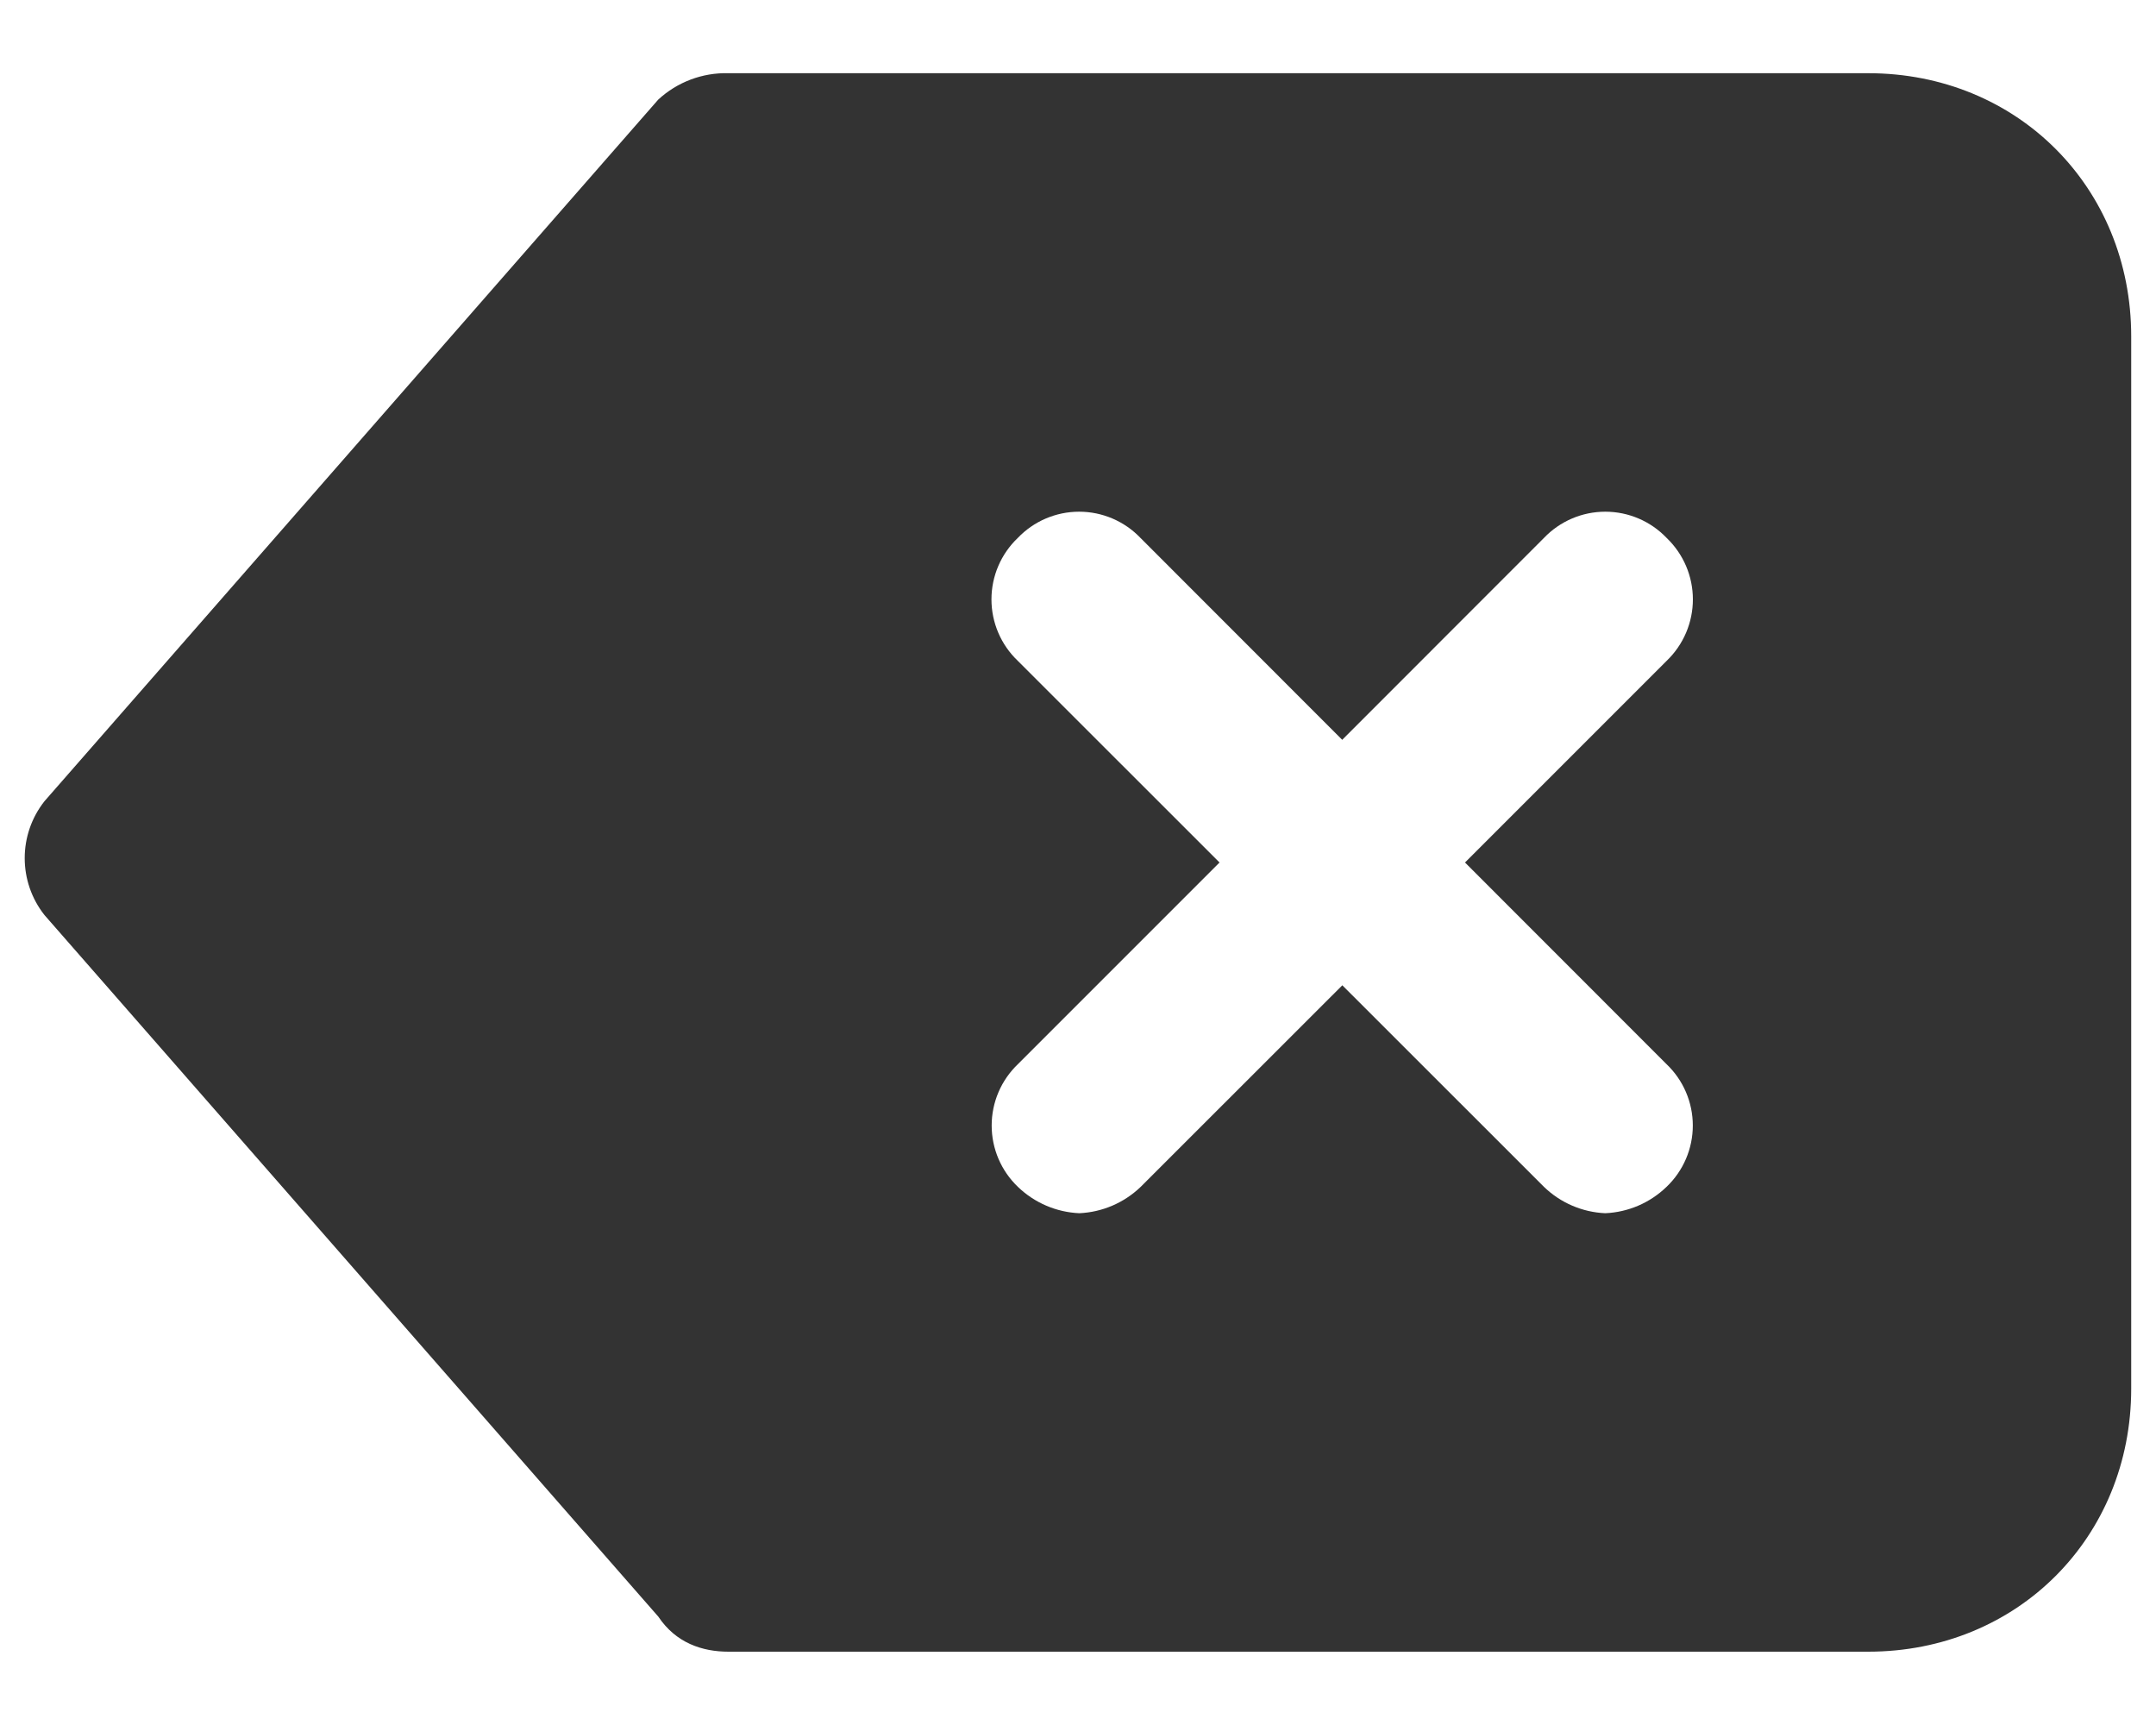
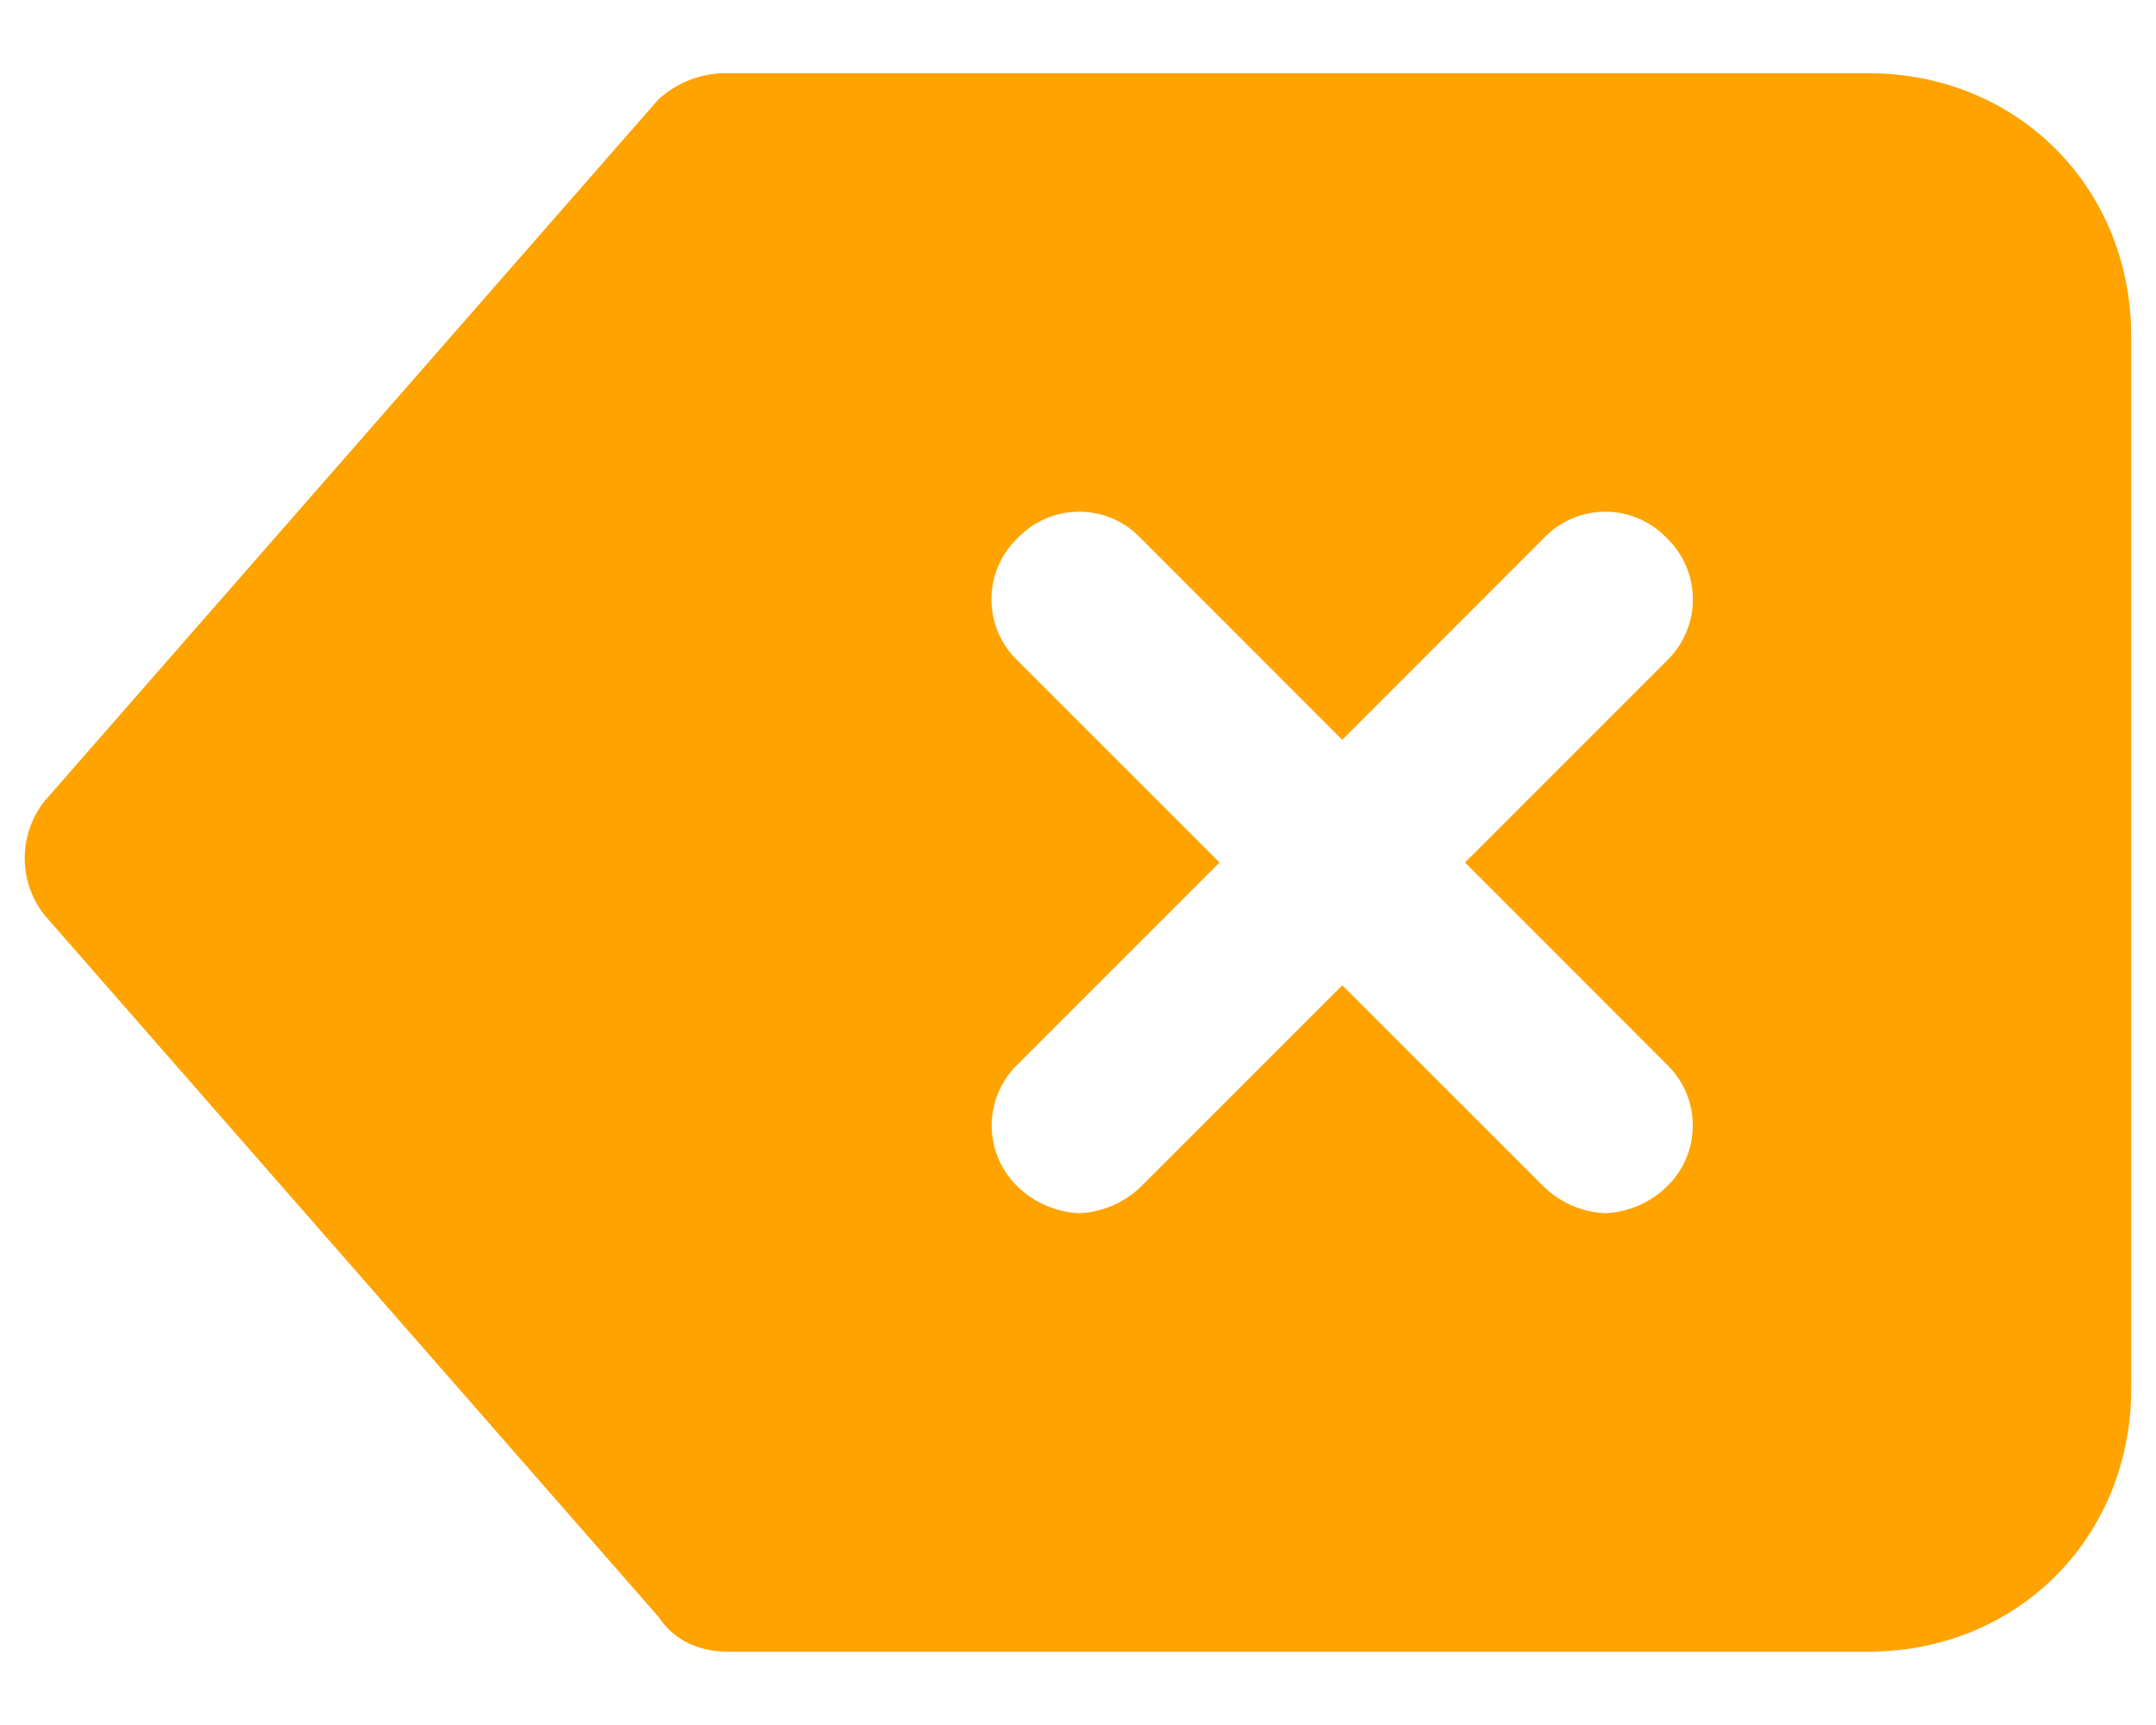
<svg xmlns="http://www.w3.org/2000/svg" width="20" height="16" viewBox="0 0 20 16">
-   <path d="M.413 8.488l5.694 6.507c.163.244.407.325.651.325H17.33c1.383 0 2.44-1.059 2.44-2.44V3.12c0-1.383-1.058-2.441-2.44-2.441H6.757a.923.923 0 0 0-.651.245L.413 7.431a.852.852 0 0 0 0 1.057zM11.313 8L9.441 6.129a.787.787 0 0 1 0-1.139.787.787 0 0 1 1.139 0l1.871 1.872 1.871-1.872a.787.787 0 0 1 1.139 0 .789.789 0 0 1 0 1.139L13.59 8l1.869 1.87a.786.786 0 0 1 0 1.139.872.872 0 0 1-.568.244.872.872 0 0 1-.568-.244l-1.871-1.87-1.871 1.87a.878.878 0 0 1-.569.244.876.876 0 0 1-.569-.244.787.787 0 0 1 0-1.139L11.313 8z" fill="#333" />
+   <path d="M.413 8.488l5.694 6.507c.163.244.407.325.651.325H17.33c1.383 0 2.44-1.059 2.44-2.44V3.12c0-1.383-1.058-2.441-2.44-2.441H6.757a.923.923 0 0 0-.651.245L.413 7.431a.852.852 0 0 0 0 1.057zM11.313 8L9.441 6.129a.787.787 0 0 1 0-1.139.787.787 0 0 1 1.139 0l1.871 1.872 1.871-1.872a.787.787 0 0 1 1.139 0 .789.789 0 0 1 0 1.139L13.59 8l1.869 1.87a.786.786 0 0 1 0 1.139.872.872 0 0 1-.568.244.872.872 0 0 1-.568-.244l-1.871-1.87-1.871 1.87a.878.878 0 0 1-.569.244.876.876 0 0 1-.569-.244.787.787 0 0 1 0-1.139L11.313 8z" fill="#FFA300" fill-rule="nonzero" />
</svg>
